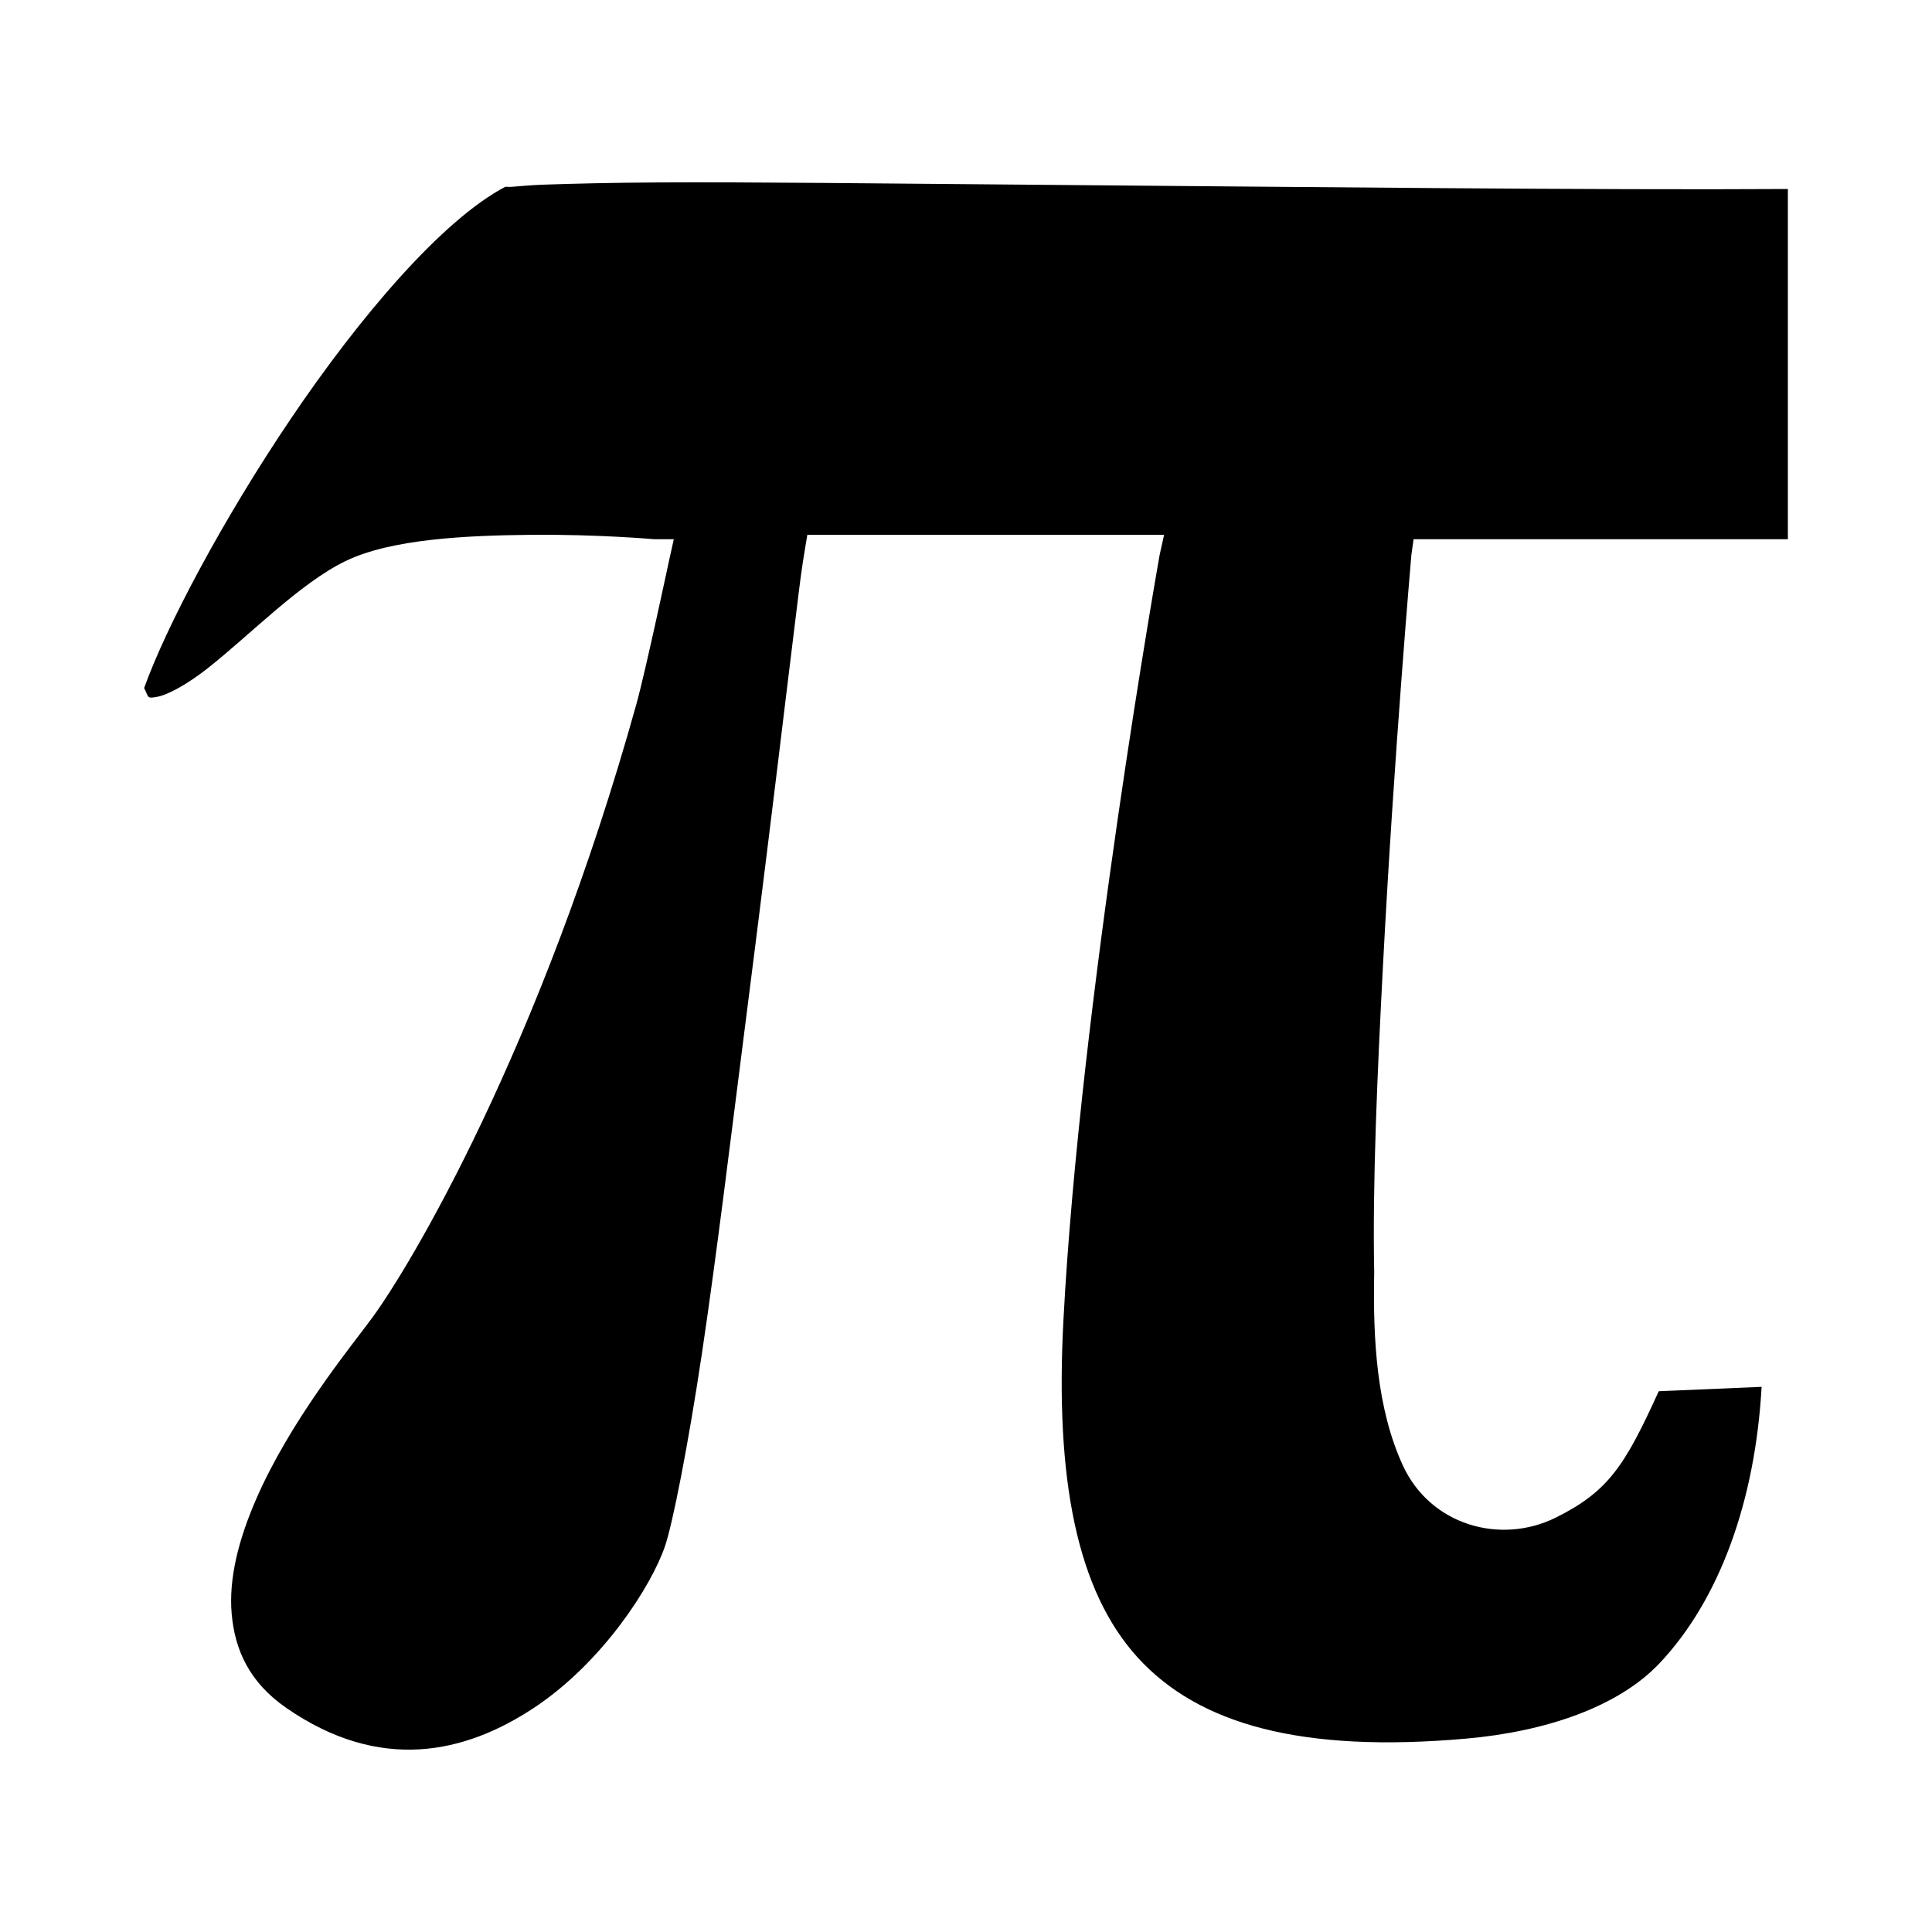
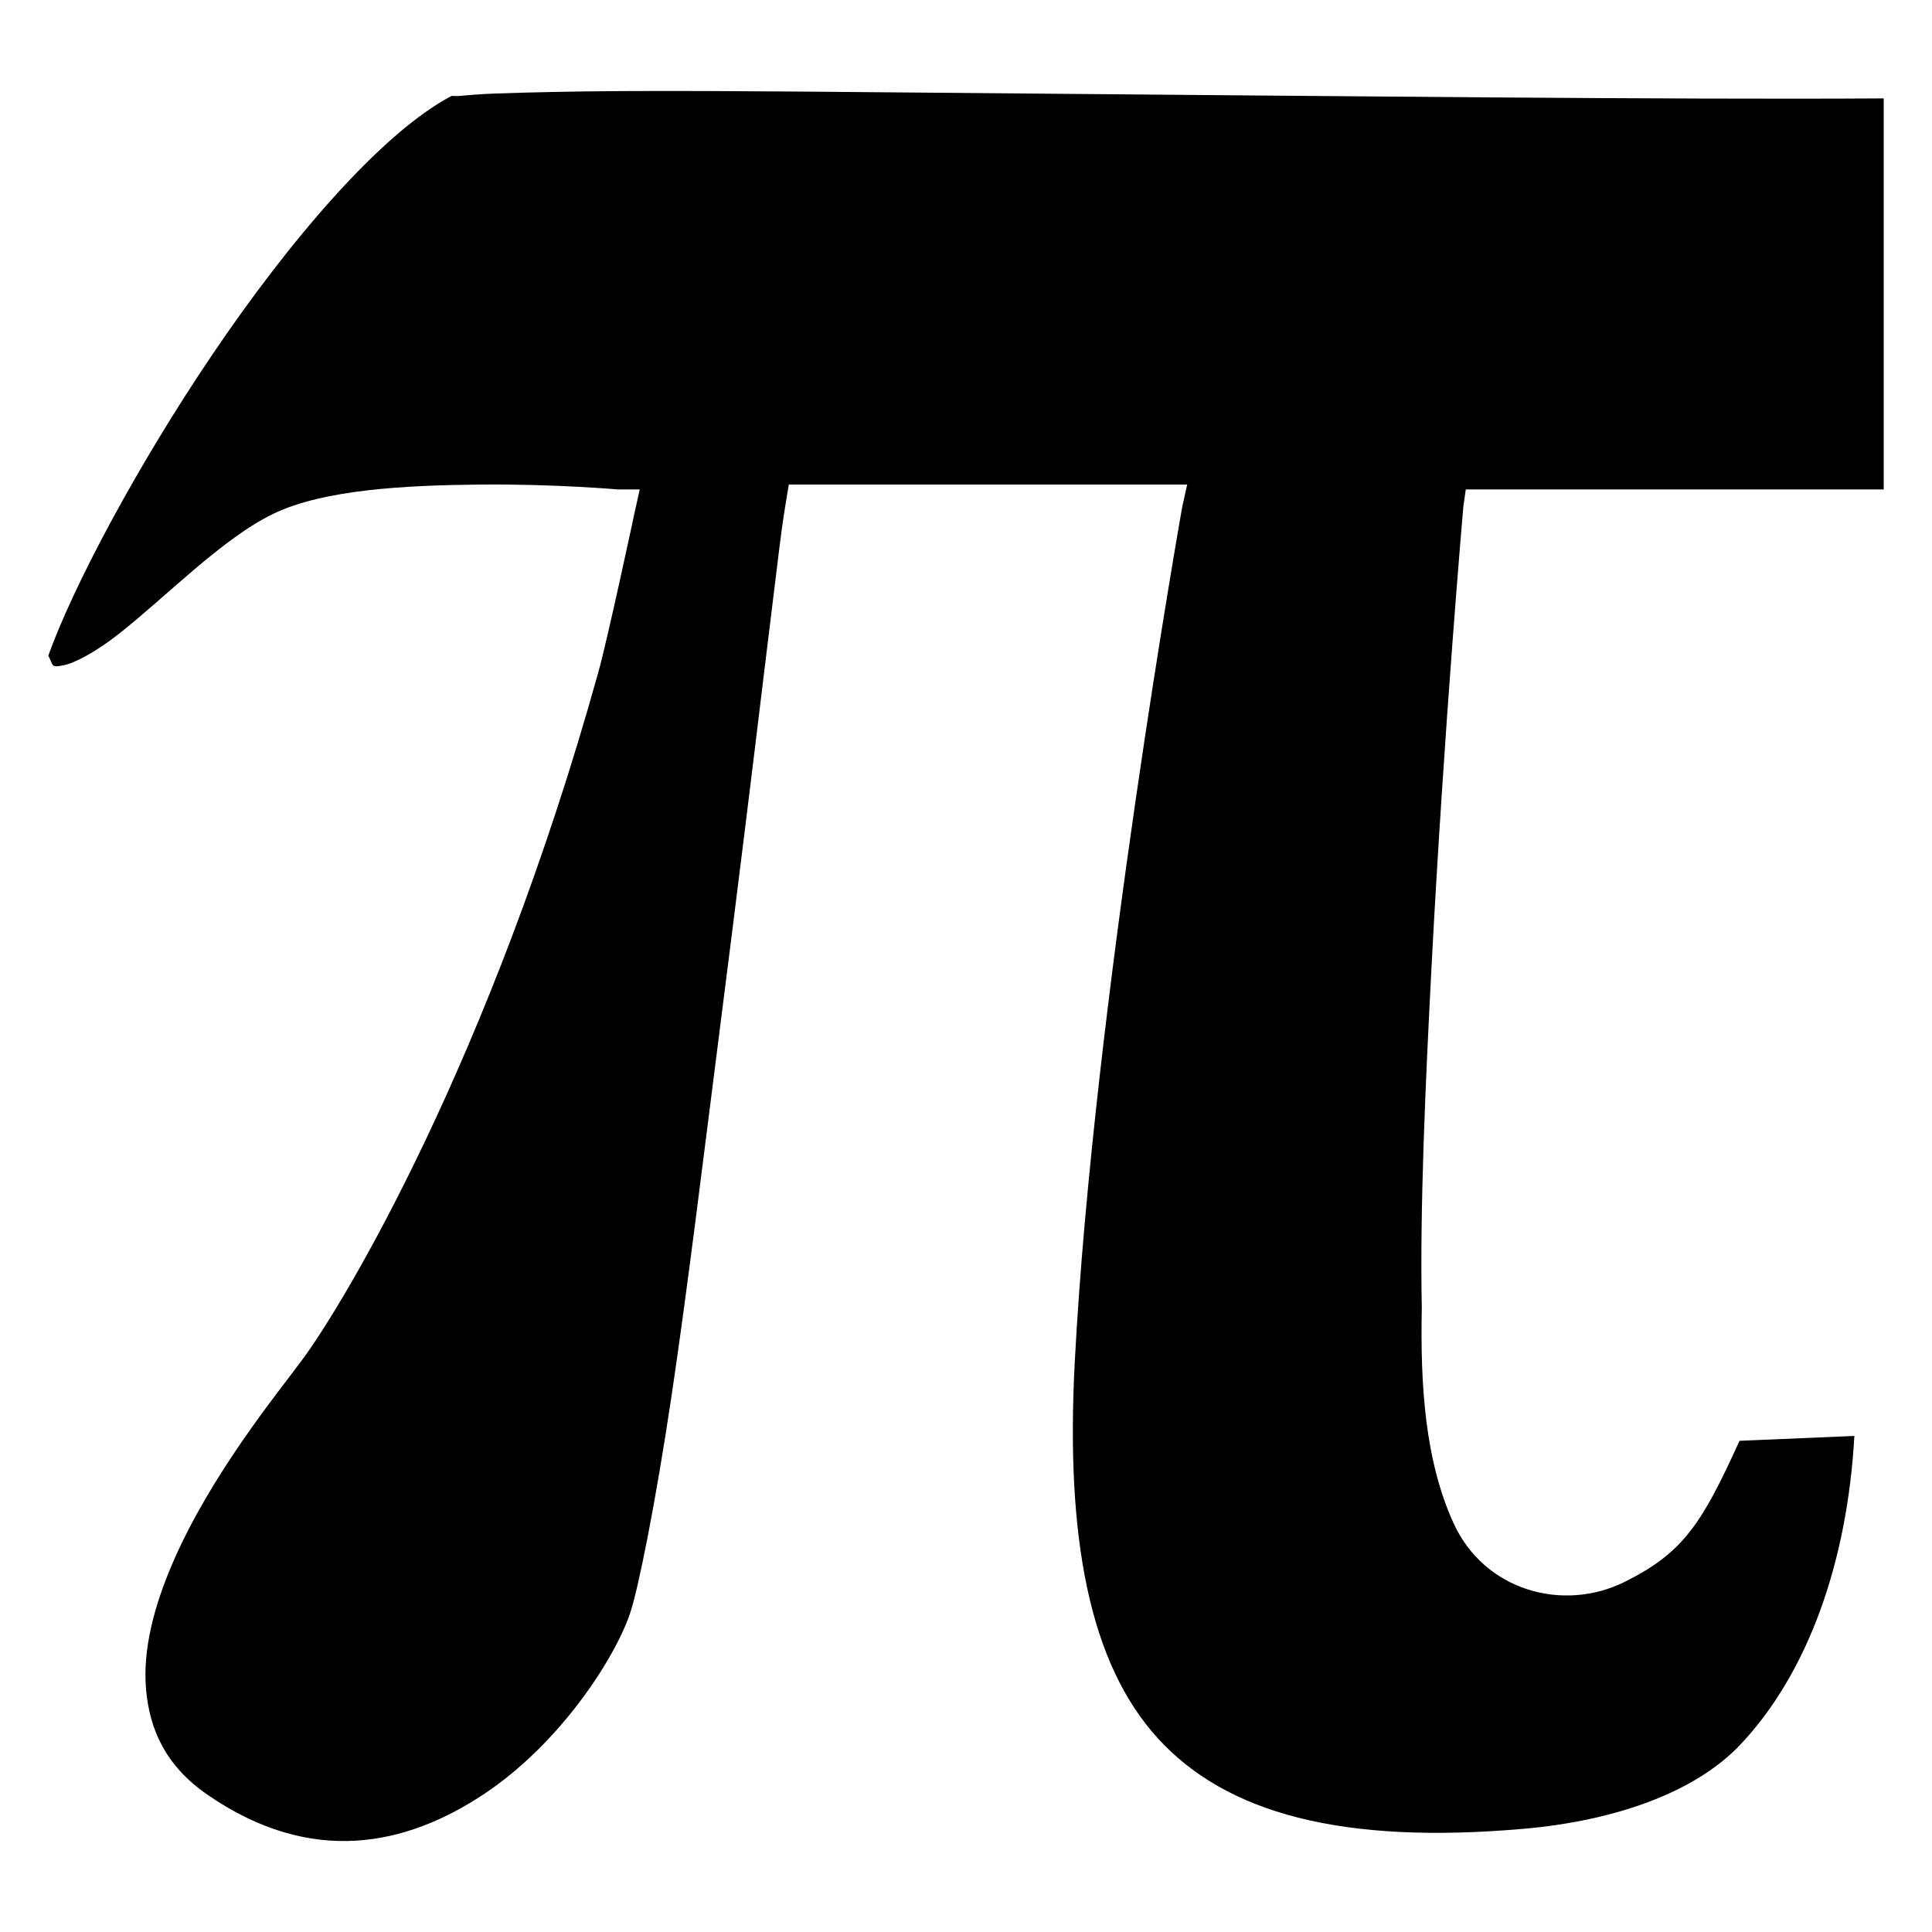
<svg xmlns="http://www.w3.org/2000/svg" width="1000" height="1000" id="svg3288" version="1.1">
  <defs id="defs3290" />
  <g id="layer1" transform="translate(0,-52.36218)">
-     <path style="font-size:medium;font-style:normal;font-variant:normal;font-weight:normal;font-stretch:normal;text-indent:0;text-align:start;text-decoration:none;line-height:normal;letter-spacing:normal;word-spacing:normal;text-transform:none;direction:ltr;block-progression:tb;writing-mode:lr-tb;text-anchor:start;baseline-shift:baseline;color:#000000;fill:#000000;fill-opacity:1;fill-rule:nonzero;stroke:none;stroke-width:0.5;marker:none;visibility:visible;display:inline;overflow:visible;enable-background:accumulate;font-family:Sans;-inkscape-font-specification:Sans" d="m 340.828,146.79 c 48.911,-0.254 115.202,0.547 186.927,1.131 140.254,1.146 299.607,2.897 397.644,2.266 l 0,181.262 -185.794,0 -7.93,0 -1.131,7.93 c 0,0 -8.977,102.89 -14.728,212.983 -2.875,55.047 -5.462,112.102 -4.532,158.605 -0.7,35.032 1.341,70.375 14.728,99.694 14.285,31.29 50.742,41.395 79.302,27.189 27.078,-13.469 35.688,-26.718 53.246,-65.39 l 53.246,-2.266 c -3.295,59.051 -21.799,110.214 -52.815,143.052 -21.371,22.626 -58.924,35.375 -100.125,39.026 -84.981,7.53 -138.351,-7.302 -169.933,-41.917 -31.583,-34.615 -42.835,-92.455 -38.518,-174.465 8.688,-165.08 49.847,-396.511 49.847,-396.511 l 2.266,-10.196 -11.329,0 -165.402,0 -7.93,0 -1.133,6.797 c -0.414,2.643 -1.773,10.226 -3.399,23.791 -1.625,13.565 -4.096,33.09 -6.797,55.512 -5.402,44.844 -12.644,103.646 -20.392,164.269 -7.748,60.623 -15.185,122.077 -22.658,172.199 -7.473,50.123 -15.458,89.636 -19.259,100.827 -7.053,20.765 -32.426,60.349 -67.974,83.834 -35.548,23.485 -79.426,33.593 -128.016,0 -19.463,-13.456 -26.711,-30.402 -28.322,-48.714 -1.611,-18.312 3.625,-38.487 12.462,-58.91 17.673,-40.847 48.73,-78.719 60.043,-94.03 19.6,-26.526 87.217,-139.271 137.08,-318.342 4.584,-16.462 16.993,-74.771 16.993,-74.771 l 2.266,-10.196 -10.196,0 c 0,0 -29.227,-2.574 -63.442,-2.266 -34.215,0.326 -72.714,2.179 -96.296,13.595 -23.544,11.399 -49.5,38.288 -71.372,55.512 -10.936,8.612 -20.917,13.832 -26.056,14.728 -2.57,0.45 -3.608,0.678 -4.531,0 -0.542,-0.395 -1.416,-2.911 -2.266,-4.532 11.398,-31.781 40.56,-86.999 75.904,-139.345 35.907,-53.181 78.555,-103.057 111.023,-120.086 0.905,-0.145 1.423,0.181 3.399,0 3.951,-0.326 9.817,-0.888 16.993,-1.131 14.352,-0.493 34.455,-1.008 58.91,-1.131 z" id="path13343" />
+     <path style="font-size:medium;font-style:normal;font-variant:normal;font-weight:normal;font-stretch:normal;text-indent:0;text-align:start;text-decoration:none;line-height:normal;letter-spacing:normal;word-spacing:normal;text-transform:none;direction:ltr;block-progression:tb;writing-mode:lr-tb;text-anchor:start;baseline-shift:baseline;color:#000000;fill:#000000;fill-opacity:1;fill-rule:nonzero;stroke:none;stroke-width:0.5;marker:none;visibility:visible;display:inline;overflow:visible;enable-background:accumulate;font-family:Sans;-inkscape-font-specification:Sans" d="m 322.269,99.501 c 54.614,-0.283 128.634,0.611 208.722,1.263 156.607,1.279 334.54,3.234 444.009,2.53 l 0,202.397 -207.457,0 -8.855,0 -1.263,8.855 c 0,0 -10.023,114.886 -16.445,237.817 -3.21,61.465 -6.098,125.173 -5.06,177.098 -0.781,39.116 1.498,78.58 16.445,111.318 15.95,34.938 56.659,46.222 88.549,30.36 30.235,-15.039 39.849,-29.833 59.454,-73.014 l 59.454,-2.53 c -3.679,65.936 -24.341,123.065 -58.973,159.732 -23.863,25.264 -65.794,39.5 -111.799,43.576 -94.89,8.408 -154.482,-8.154 -189.747,-46.804 -35.265,-38.651 -47.829,-103.235 -43.009,-194.807 9.701,-184.328 55.659,-442.744 55.659,-442.744 l 2.53,-11.385 -12.65,0 -184.687,0 -8.855,0 -1.265,7.59 c -0.463,2.951 -1.98,11.418 -3.795,26.565 -1.815,15.146 -4.574,36.948 -7.59,61.984 -6.032,50.073 -14.118,115.731 -22.77,183.422 -8.652,67.692 -16.955,136.311 -25.3,192.277 -8.345,55.967 -17.26,100.088 -21.505,112.583 -7.876,23.186 -36.206,67.386 -75.899,93.609 -39.693,26.223 -88.687,37.51 -142.943,0 -21.732,-15.025 -29.826,-33.947 -31.625,-54.394 -1.799,-20.447 4.048,-42.974 13.915,-65.779 19.734,-45.61 54.412,-87.898 67.044,-104.994 21.885,-29.619 97.386,-155.509 153.063,-355.46 5.118,-18.381 18.975,-83.489 18.975,-83.489 l 2.53,-11.385 -11.385,0 c 0,0 -32.634,-2.874 -70.839,-2.53 -38.205,0.364 -81.193,2.433 -107.523,15.18 -26.289,12.728 -55.272,42.752 -79.694,61.984 -12.211,9.616 -23.355,15.445 -29.095,16.445 -2.87,0.502 -4.028,0.757 -5.06,0 -0.605,-0.441 -1.581,-3.251 -2.53,-5.06 12.727,-35.486 45.289,-97.143 84.754,-155.593 40.094,-59.382 87.714,-115.073 123.968,-134.088 1.01,-0.162 1.589,0.202 3.795,0 4.411,-0.364 10.962,-0.992 18.975,-1.263 16.026,-0.551 38.472,-1.125 65.779,-1.263 z" id="path13343" />
  </g>
</svg>
